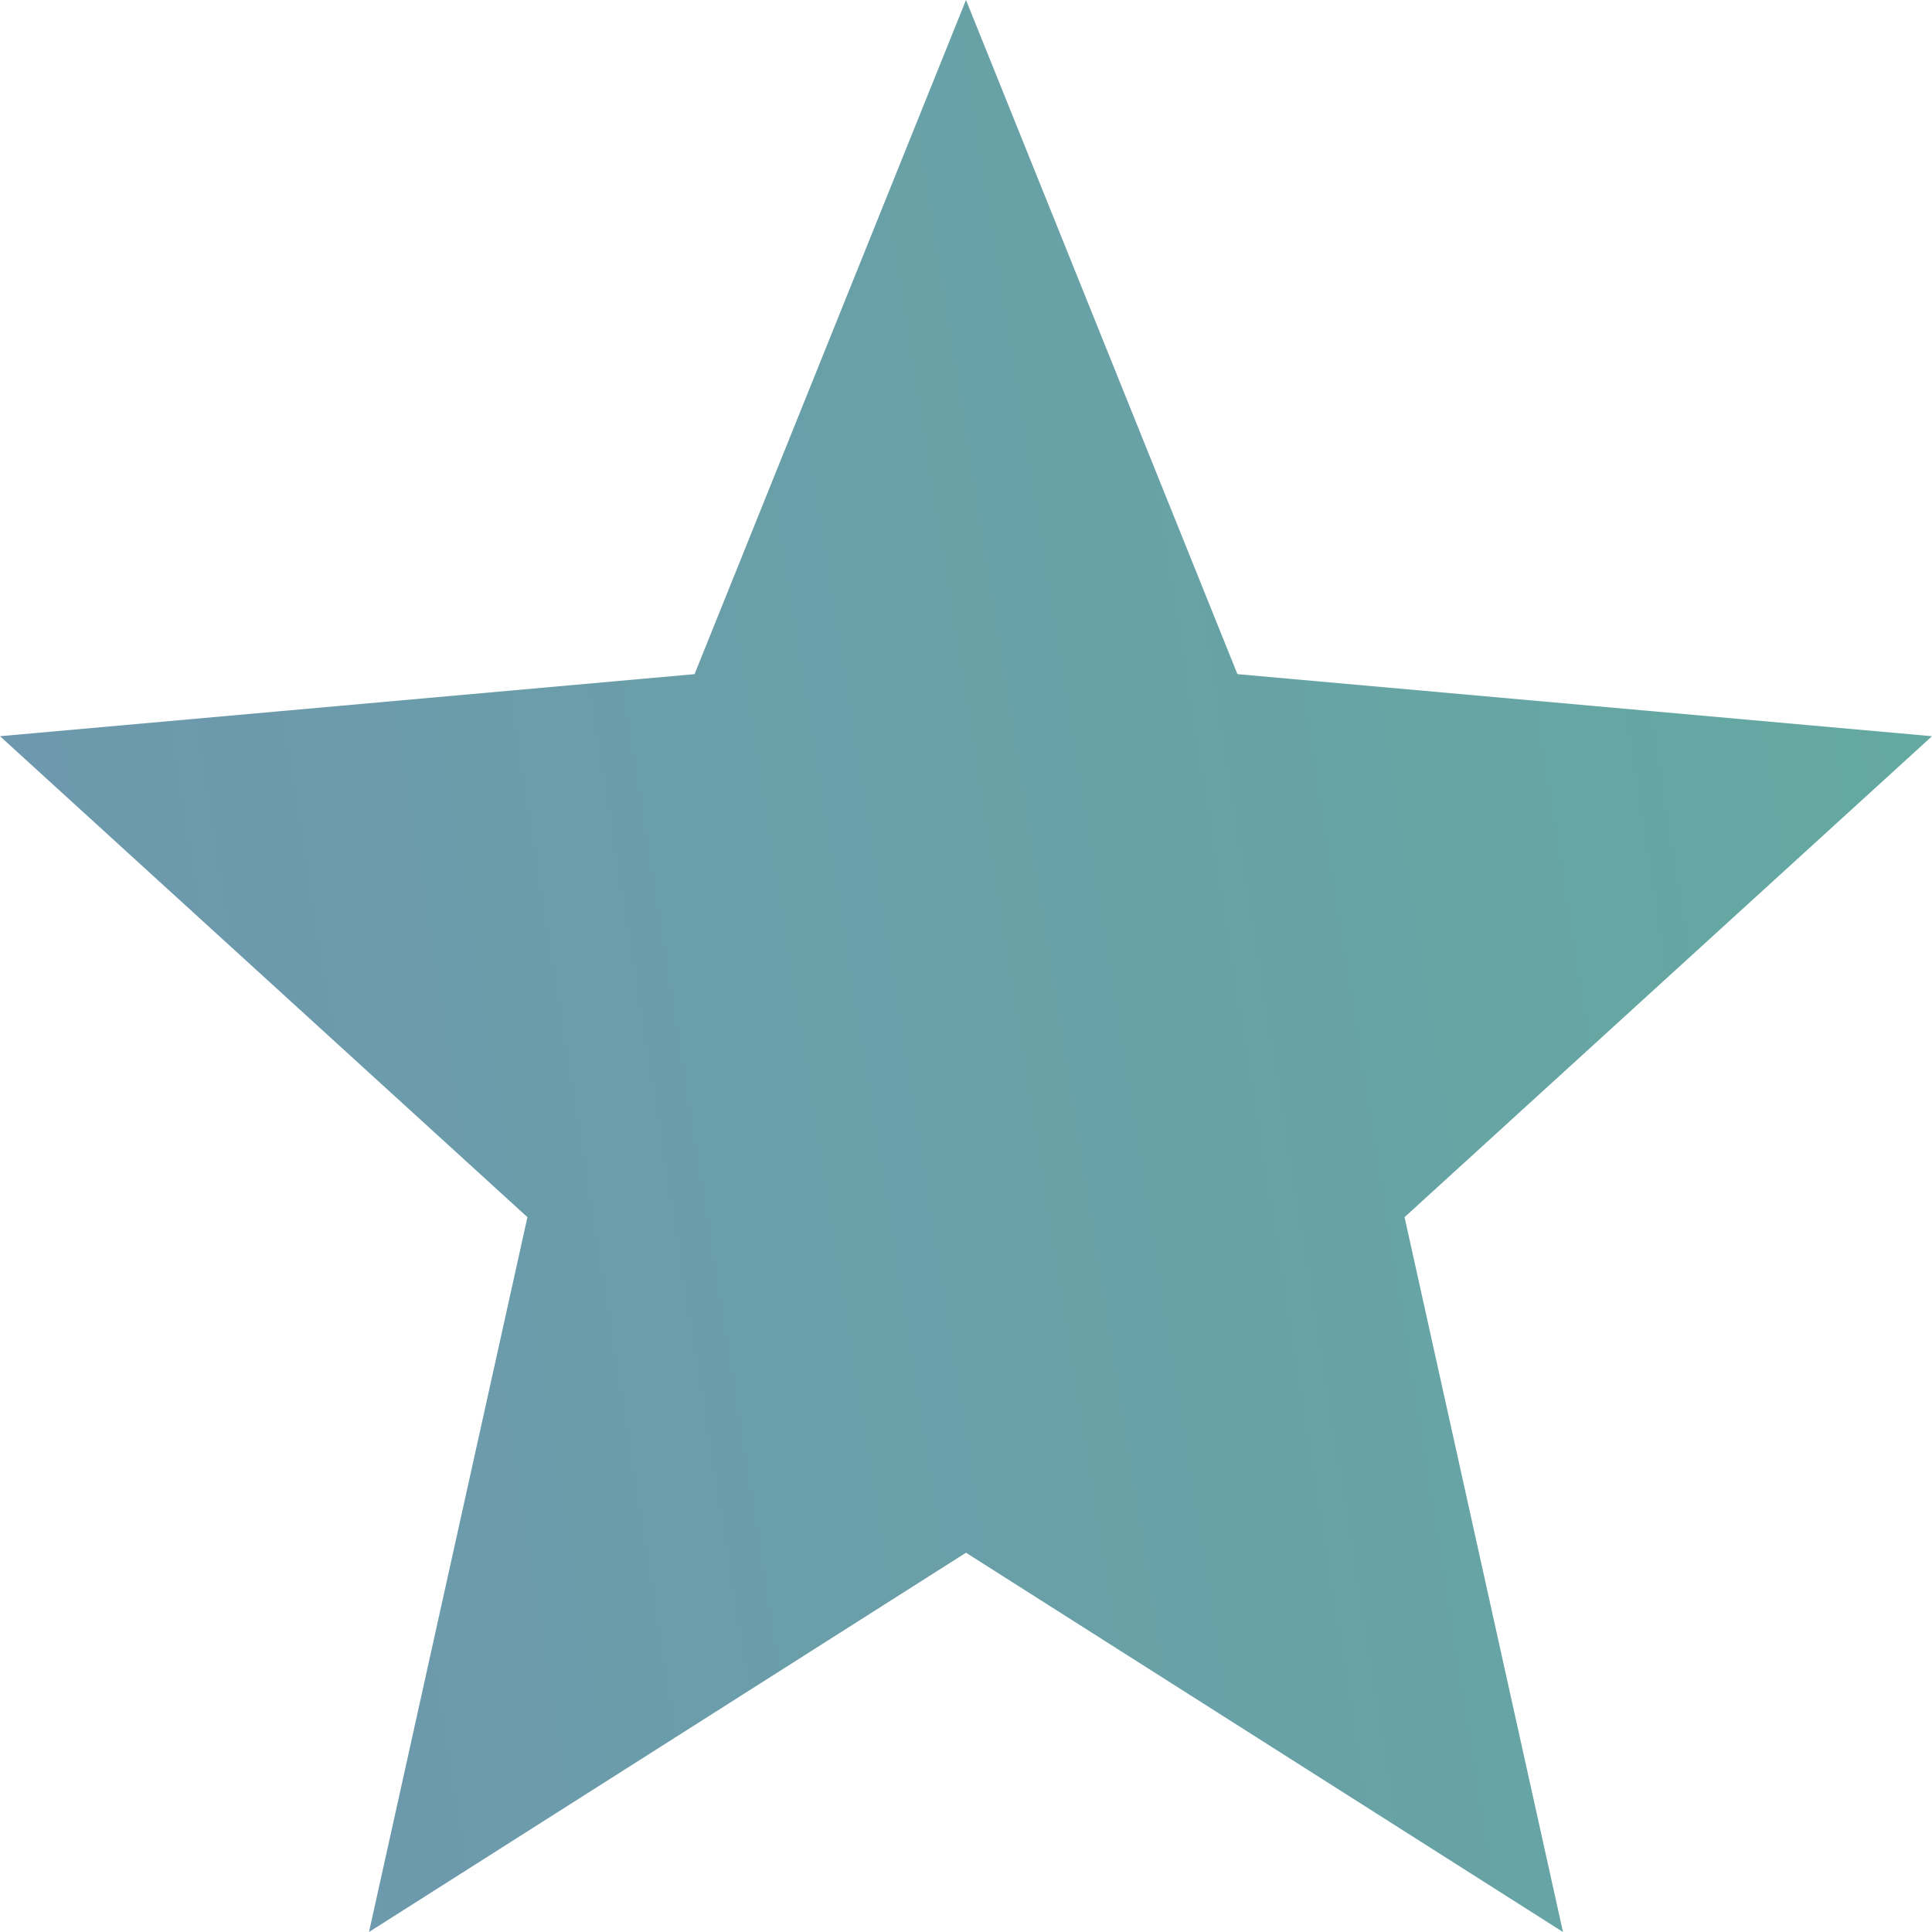
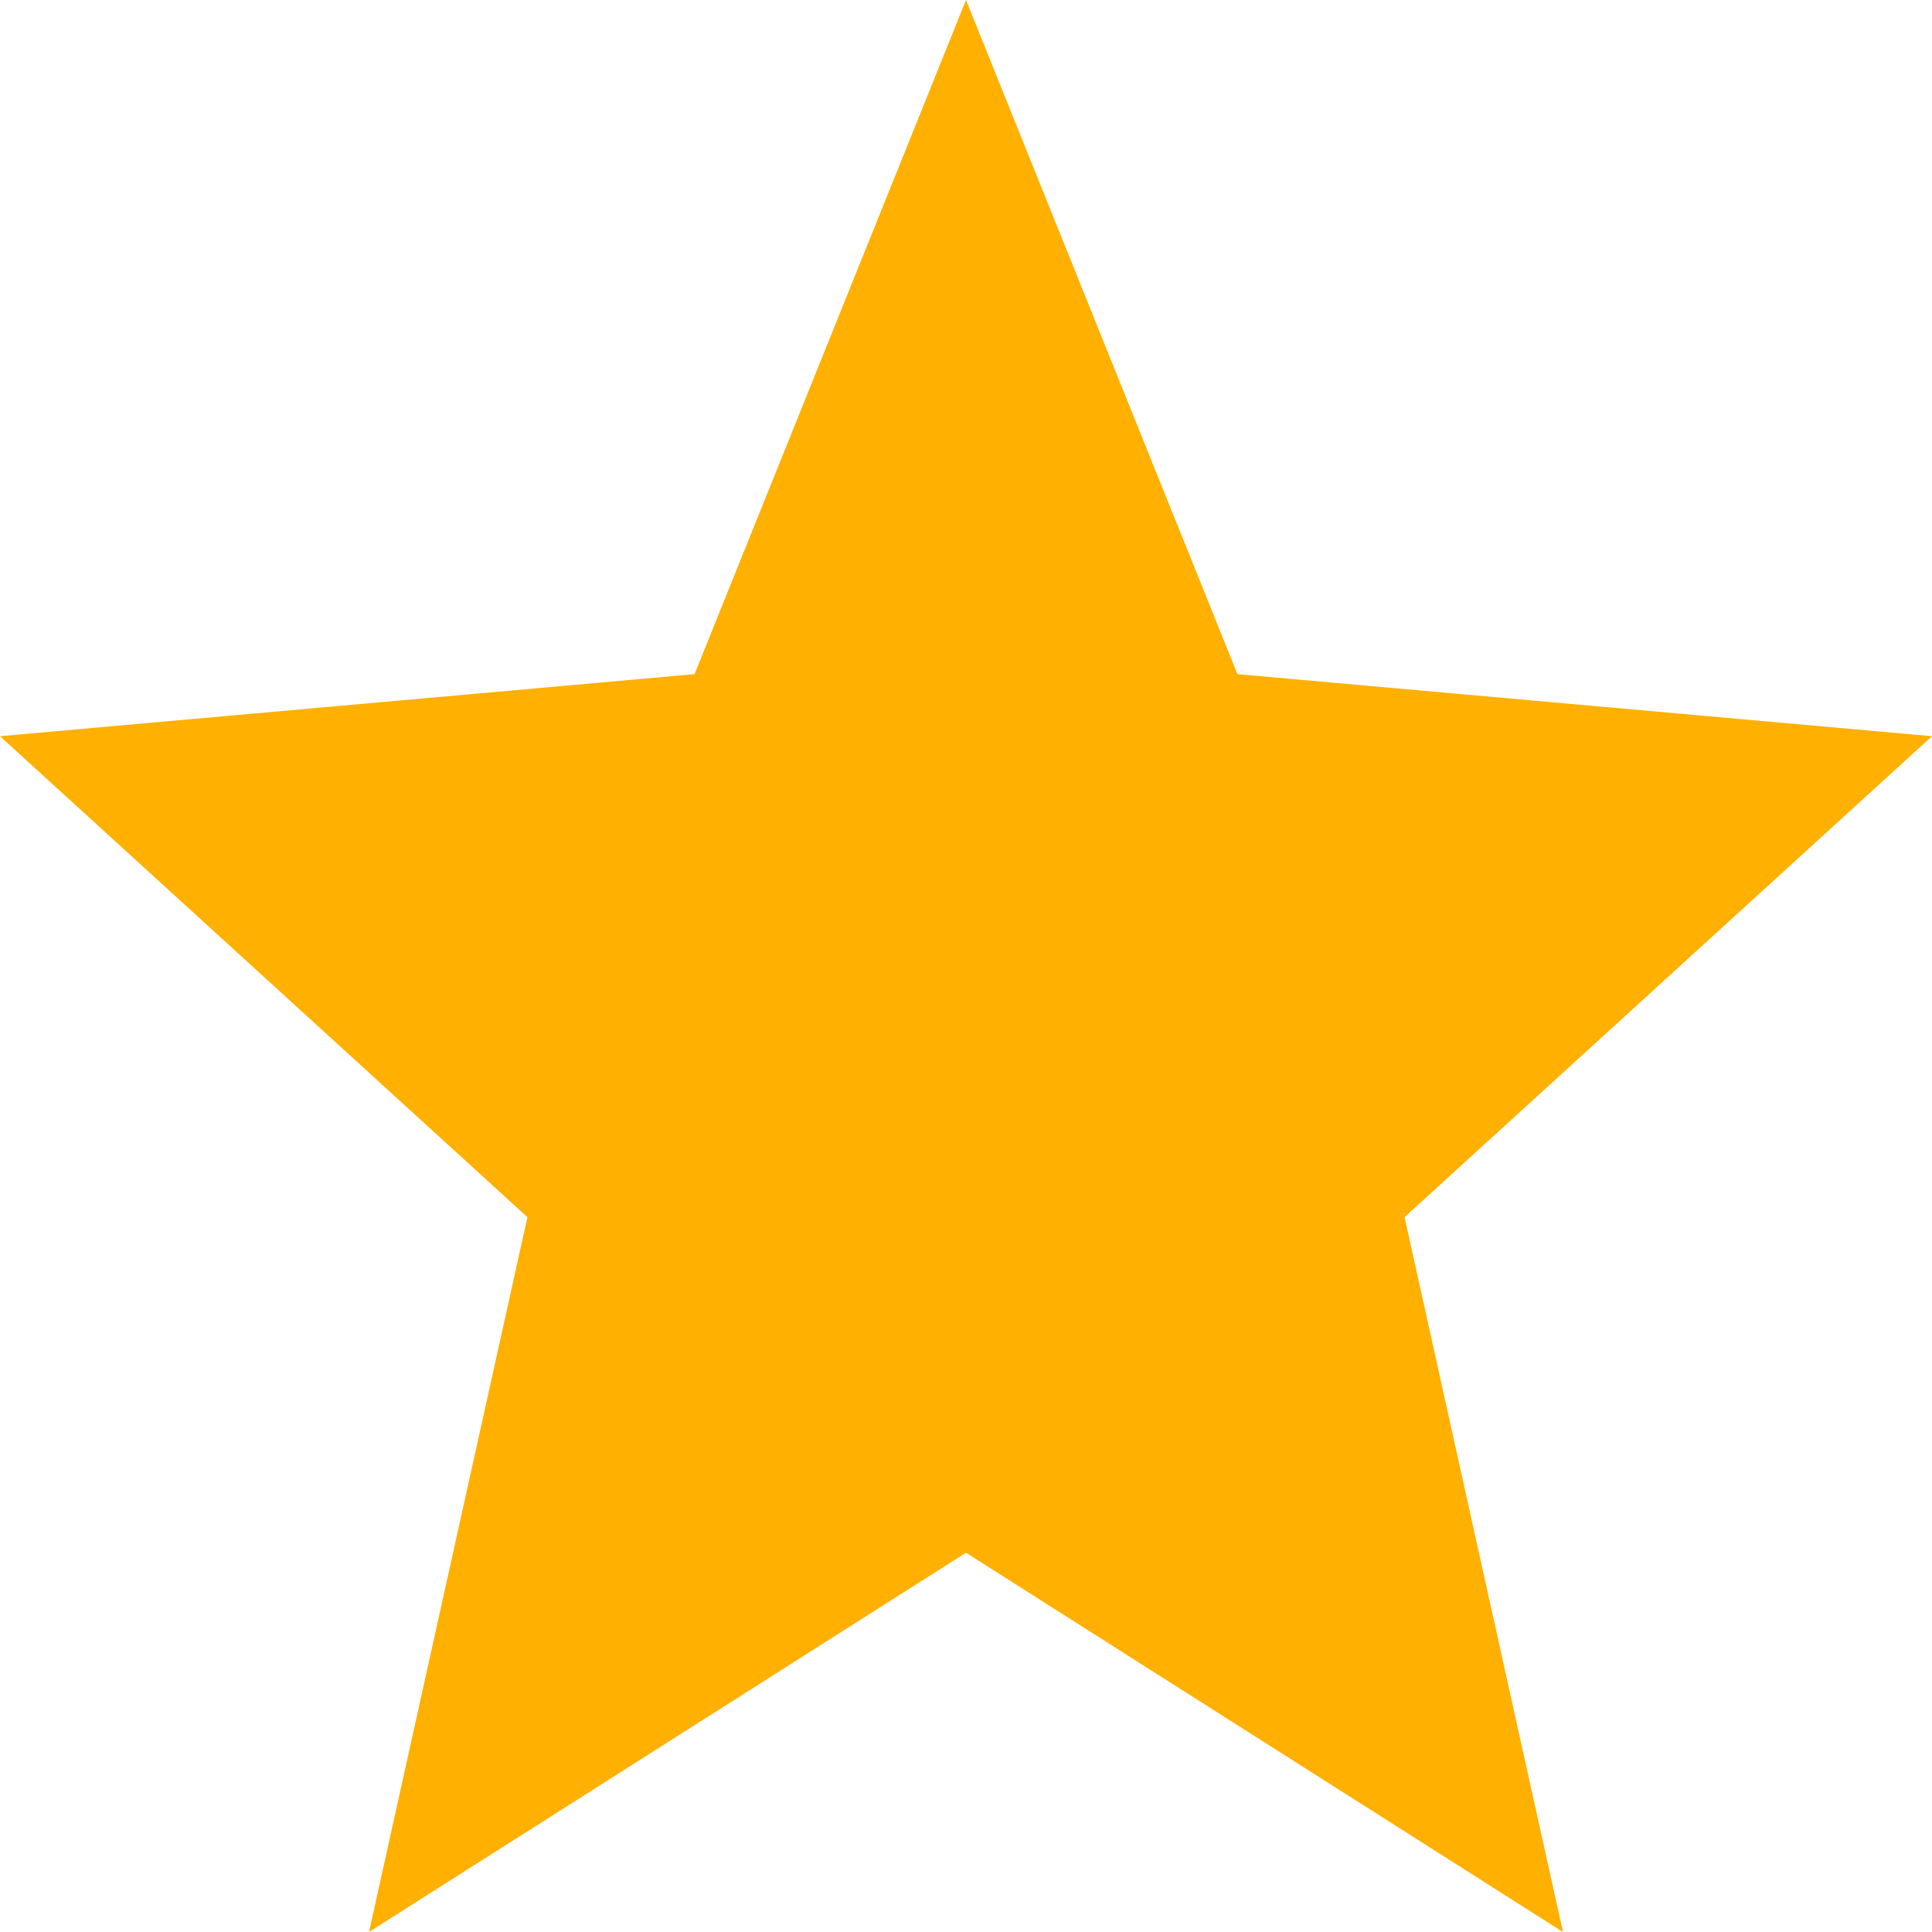
<svg xmlns="http://www.w3.org/2000/svg" width="16" height="16" fill="none">
-   <path fill-rule="evenodd" clip-rule="evenodd" d="M8 12.859L12.944 16l-1.312-5.92L16 6.097l-5.752-.514L8 0 5.752 5.583 0 6.097l4.368 3.983L3.056 16 8 12.859z" fill="url(#paint0_linear_196_801)" />
+   <path fill-rule="evenodd" clip-rule="evenodd" d="M8 12.859L12.944 16l-1.312-5.92L16 6.097l-5.752-.514L8 0 5.752 5.583 0 6.097l4.368 3.983L3.056 16 8 12.859z" fill="url(#paint0_linear_2_382)" />
  <defs>
-     <linearGradient id="paint0_linear_196_801" x1="0" y1="11.785" x2="16.526" y2="9.147" gradientUnits="userSpaceOnUse">
-       <stop stop-color="#6E97AE" />
-       <stop offset="1" stop-color="#64A9A1" />
+     <linearGradient id="paint0_linear_2_382" x1="0" y1="11.785" x2="16.526" y2="9.147" gradientUnits="userSpaceOnUse">
+       <stop stop-color="#FFB000" />
+       <stop offset="1" stop-color="#FFB000" />
    </linearGradient>
  </defs>
</svg>
